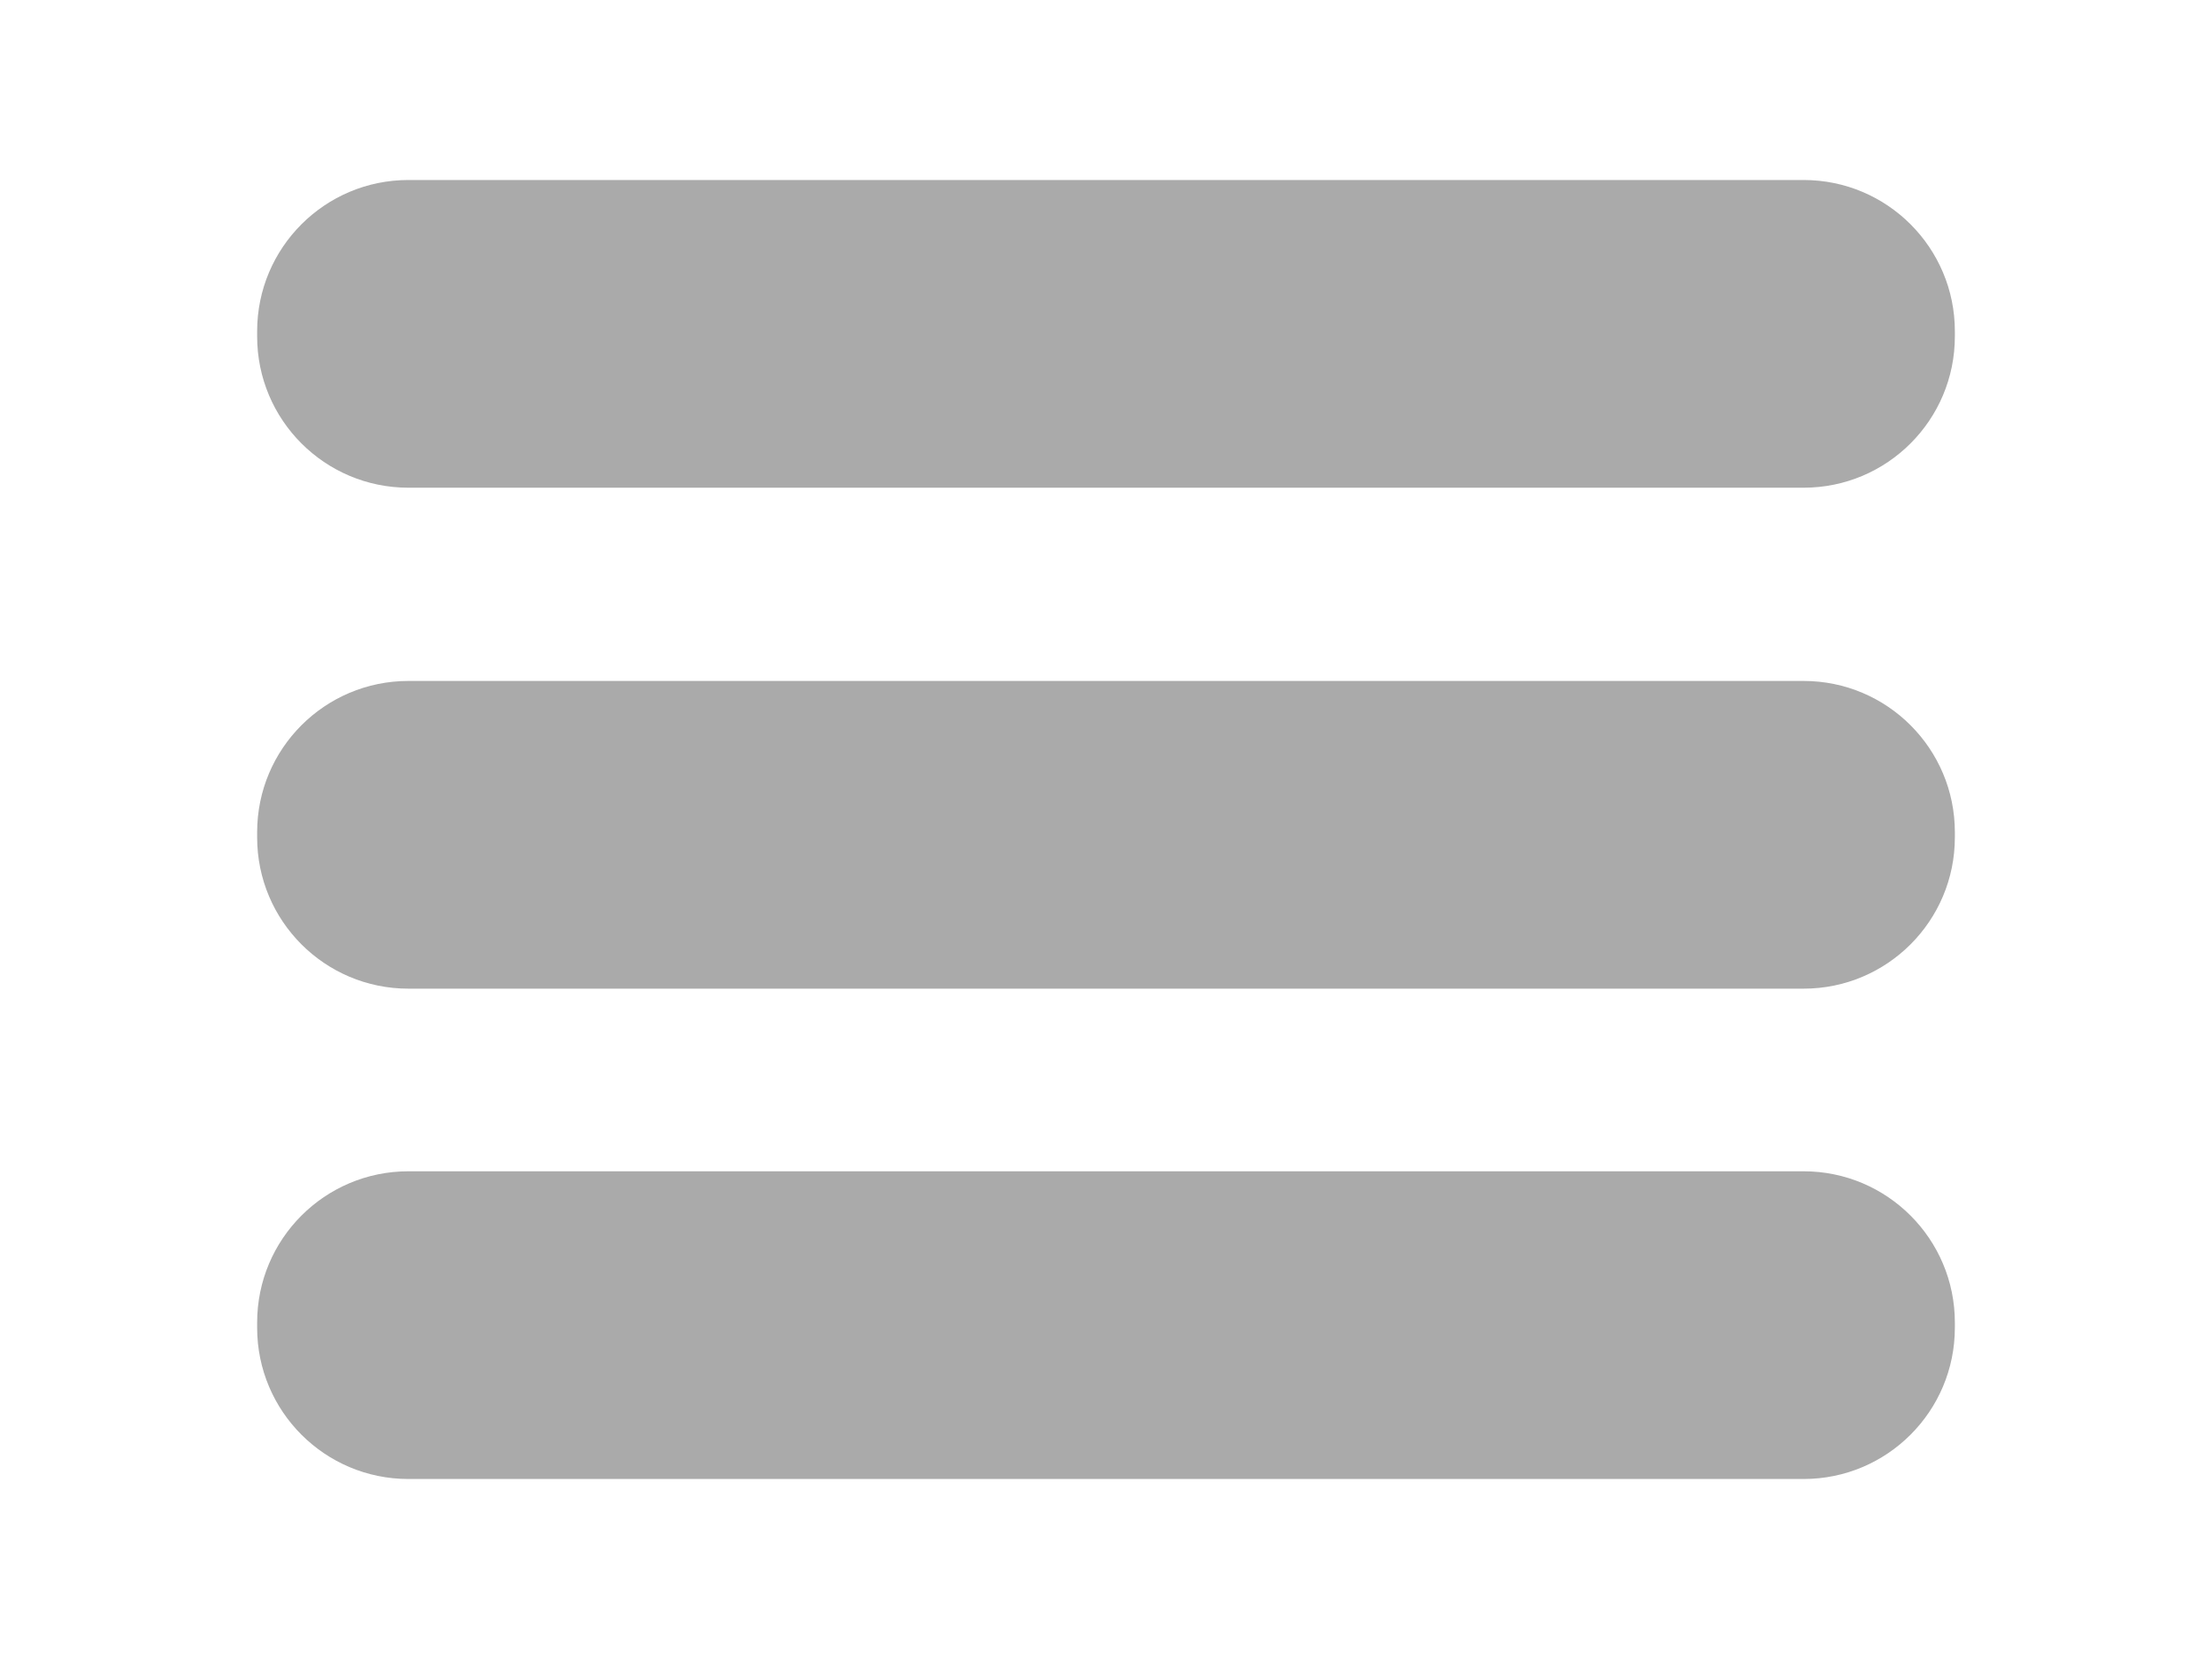
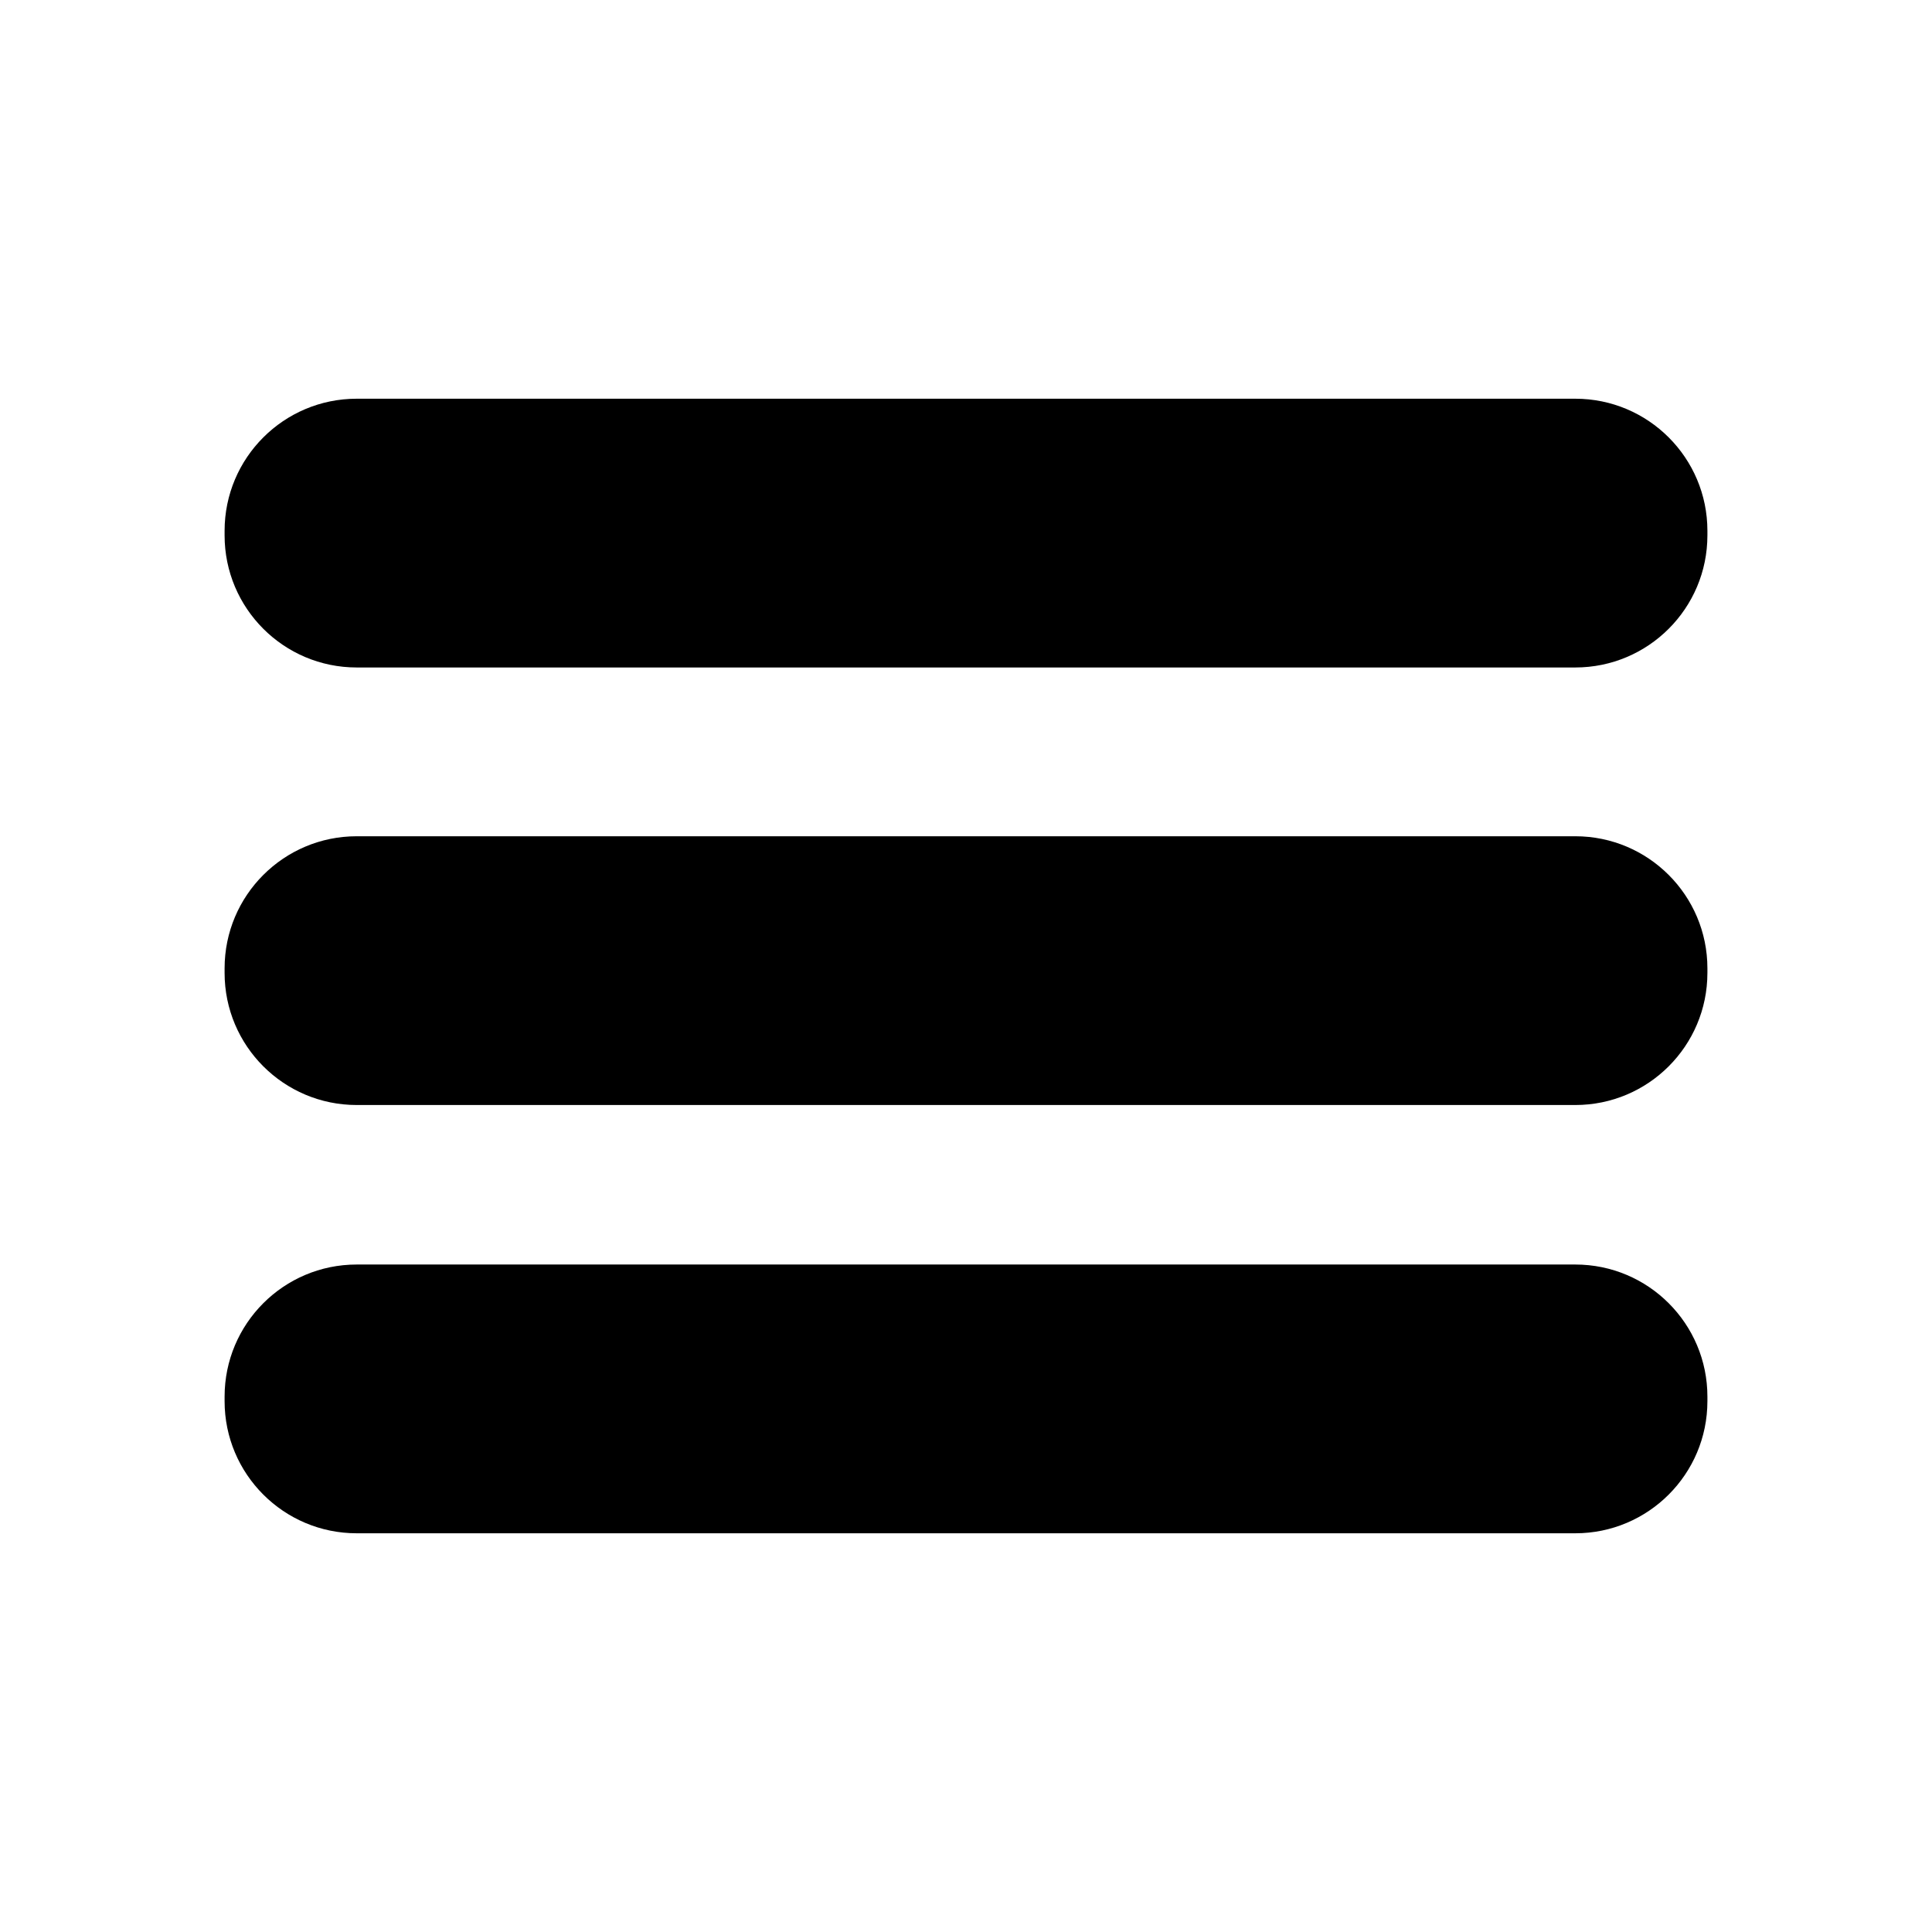
- <svg xmlns="http://www.w3.org/2000/svg" version="1.1" id="menu-btn" x="0px" y="0px" width="100%" height="100%" viewBox="0 0 400 300" enable-background="new 0 0 400 300" xml:space="preserve">
-   <path fill="#AAAAAA" d="M353.5,60.84c0,15.106-12.247,27.354-27.354,27.354H73.854C58.747,88.194,46.5,75.946,46.5,60.84v-0.936  c0-15.106,12.247-27.354,27.354-27.354h252.293c15.106,0,27.354,12.247,27.354,27.354v0.936H353.5z" />
-   <path fill="#AAAAAA" d="M353.5,151.428c0,15.106-12.247,27.354-27.354,27.354H73.854c-15.106,0-27.354-12.247-27.354-27.354v-0.936  c0-15.106,12.247-27.354,27.354-27.354h252.293c15.106,0,27.354,12.247,27.354,27.354v0.936H353.5z" />
-   <path fill="#AAAAAA" d="M353.5,240.096c0,15.106-12.247,27.354-27.354,27.354H73.854c-15.106,0-27.354-12.247-27.354-27.354v-0.936  c0-15.106,12.247-27.354,27.354-27.354h252.293c15.106,0,27.354,12.247,27.354,27.354v0.936H353.5z" />
+ <svg xmlns="http://www.w3.org/2000/svg" version="1.1" id="menu-icon" x="0px" y="0px" width="100%" height="100%" viewBox="0 0 400 400" enable-background="new 0 0 400 400" xml:space="preserve">
+   <rect fill="transparent" width="400" height="400" />
+   <g>
+     <path d="M326.147,82.55H73.854c-15.107,0-27.354,12.248-27.354,27.354v0.936c0,15.106,12.247,27.354,27.354,27.354h252.292   c15.107,0,27.354-12.248,27.354-27.354h0.001v-0.936C353.501,94.797,341.253,82.55,326.147,82.55z" />
+     <path d="M326.147,173.138H73.854c-15.107,0-27.354,12.248-27.354,27.354v0.936c0,15.107,12.248,27.354,27.354,27.354h252.292   c15.107,0,27.354-12.248,27.354-27.354h0.001v-0.936C353.501,185.385,341.253,173.138,326.147,173.138z" />
+     <path d="M326.147,261.806H73.854c-15.107,0-27.354,12.248-27.354,27.354v0.936c0,15.107,12.248,27.354,27.354,27.354h252.292   c15.107,0,27.354-12.248,27.354-27.354h0.001v-0.936C353.501,274.053,341.253,261.806,326.147,261.806z" />
+   </g>
</svg>
